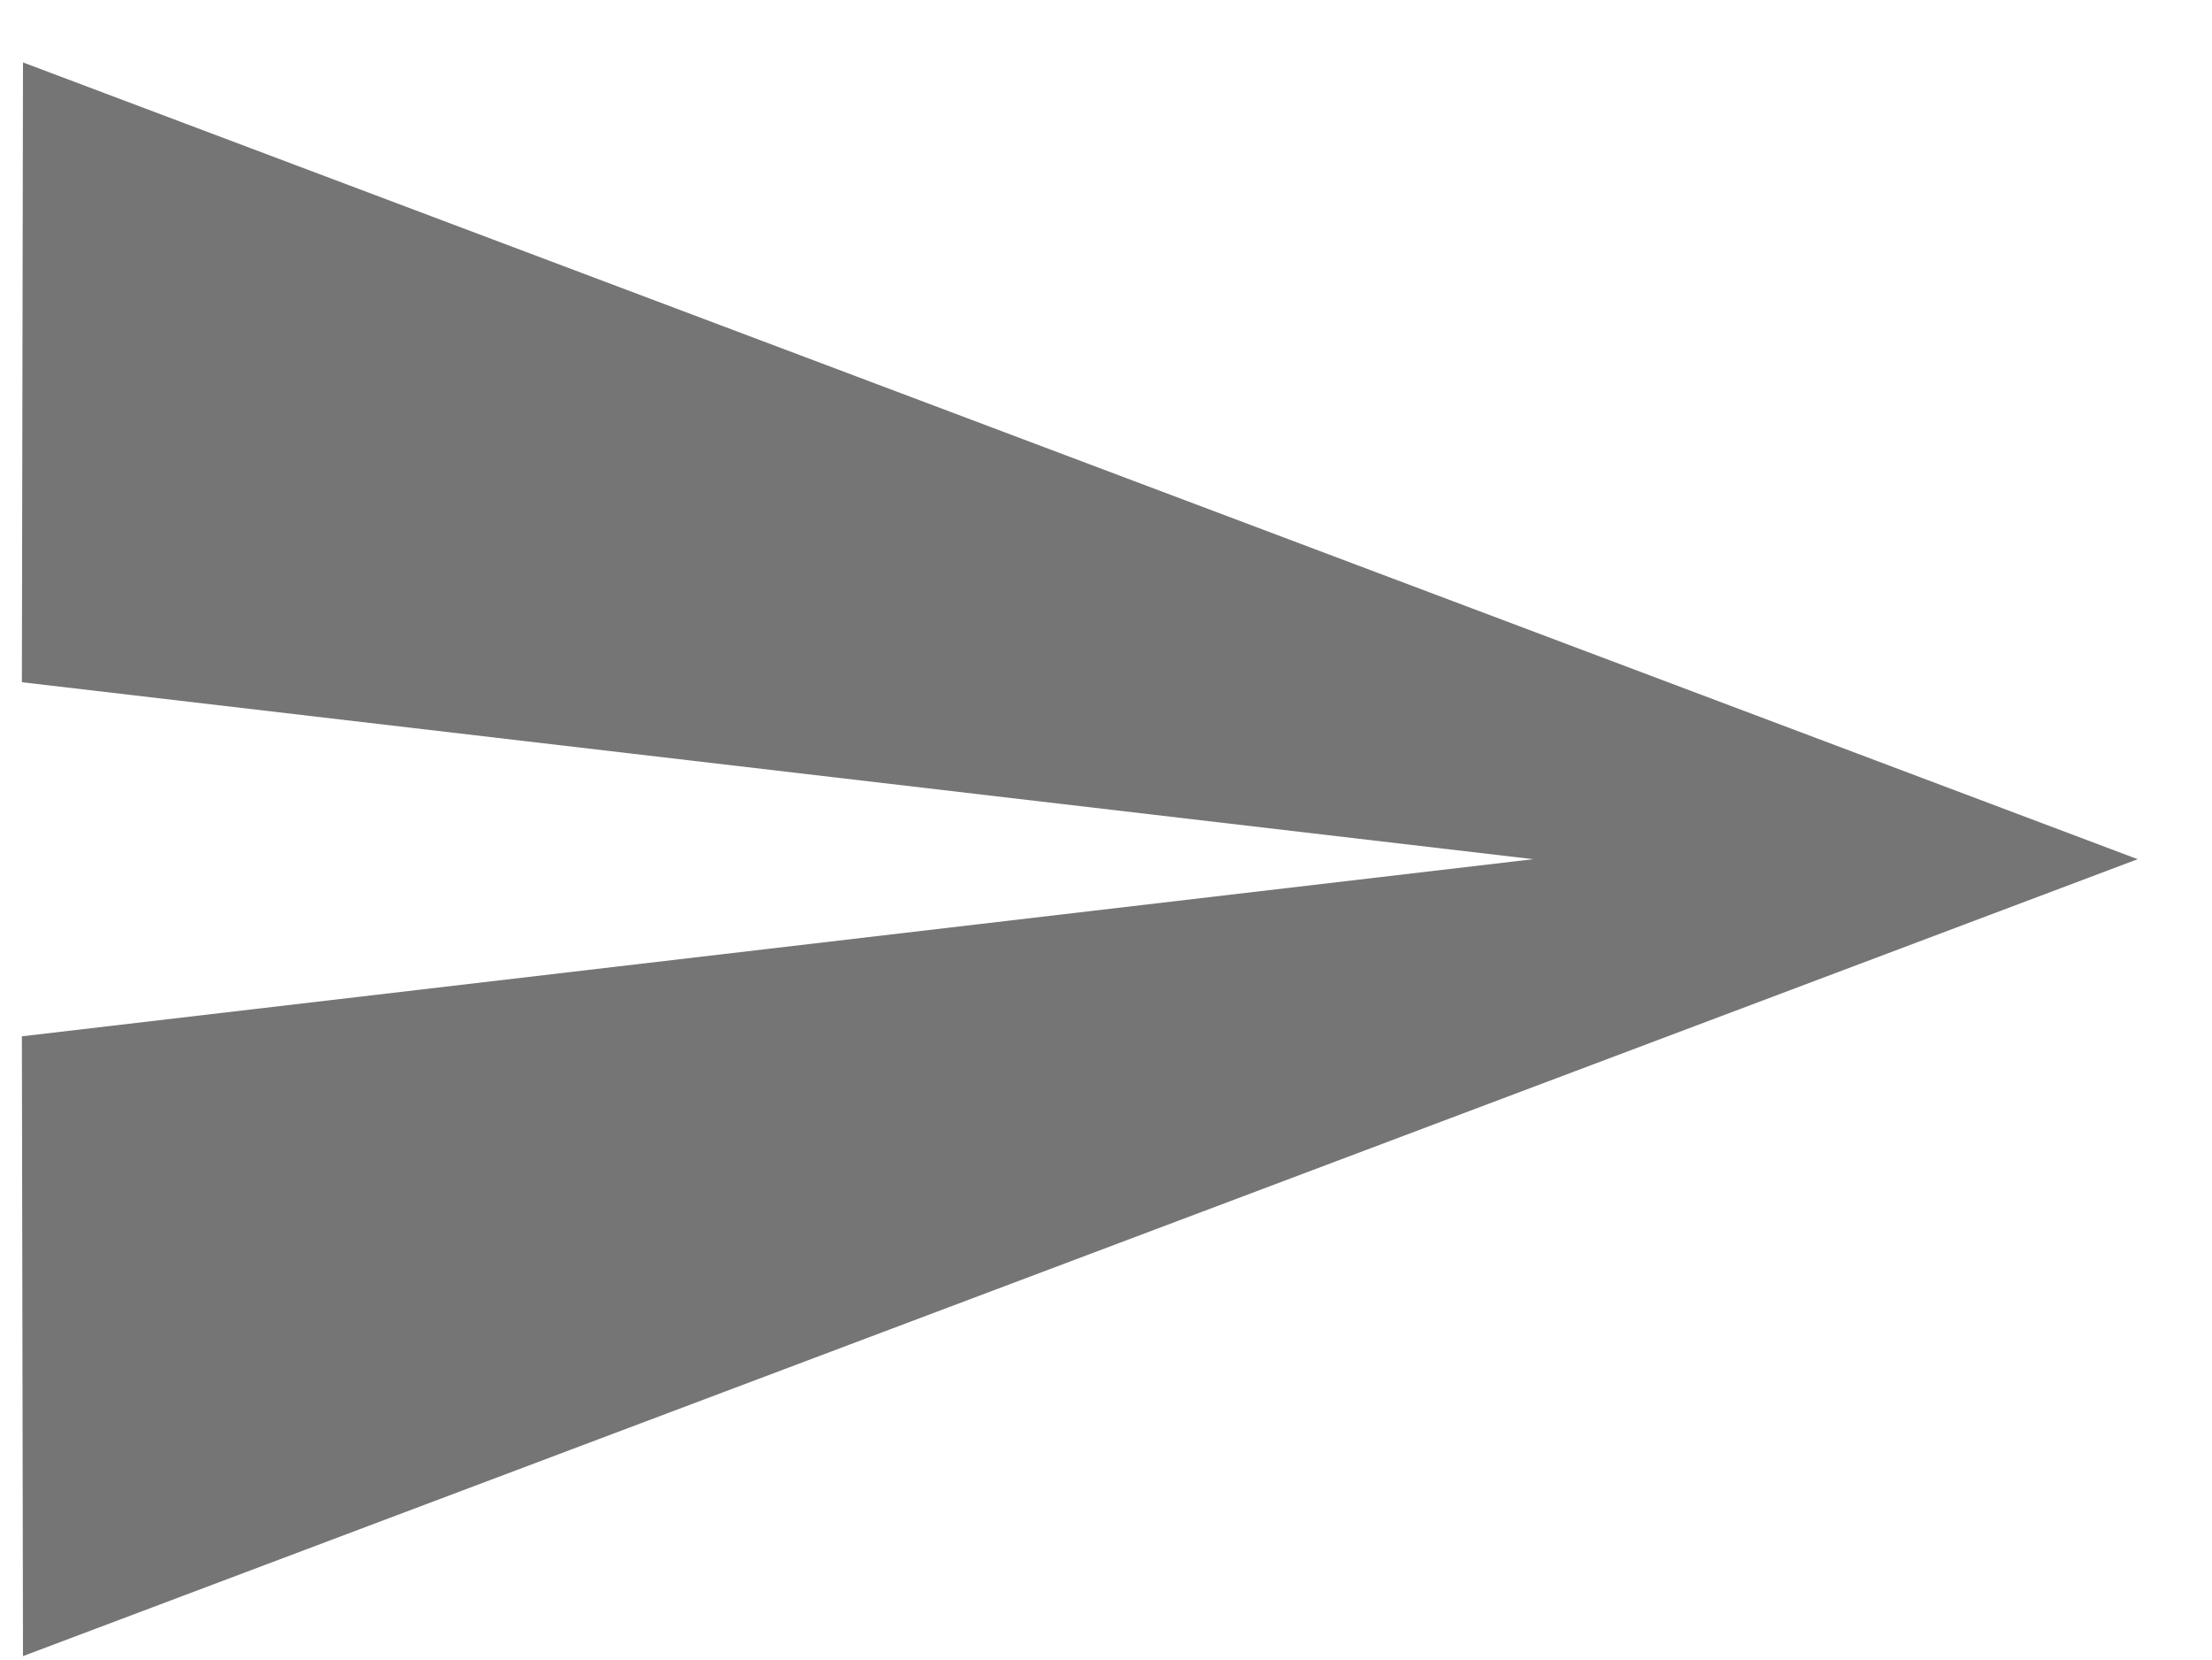
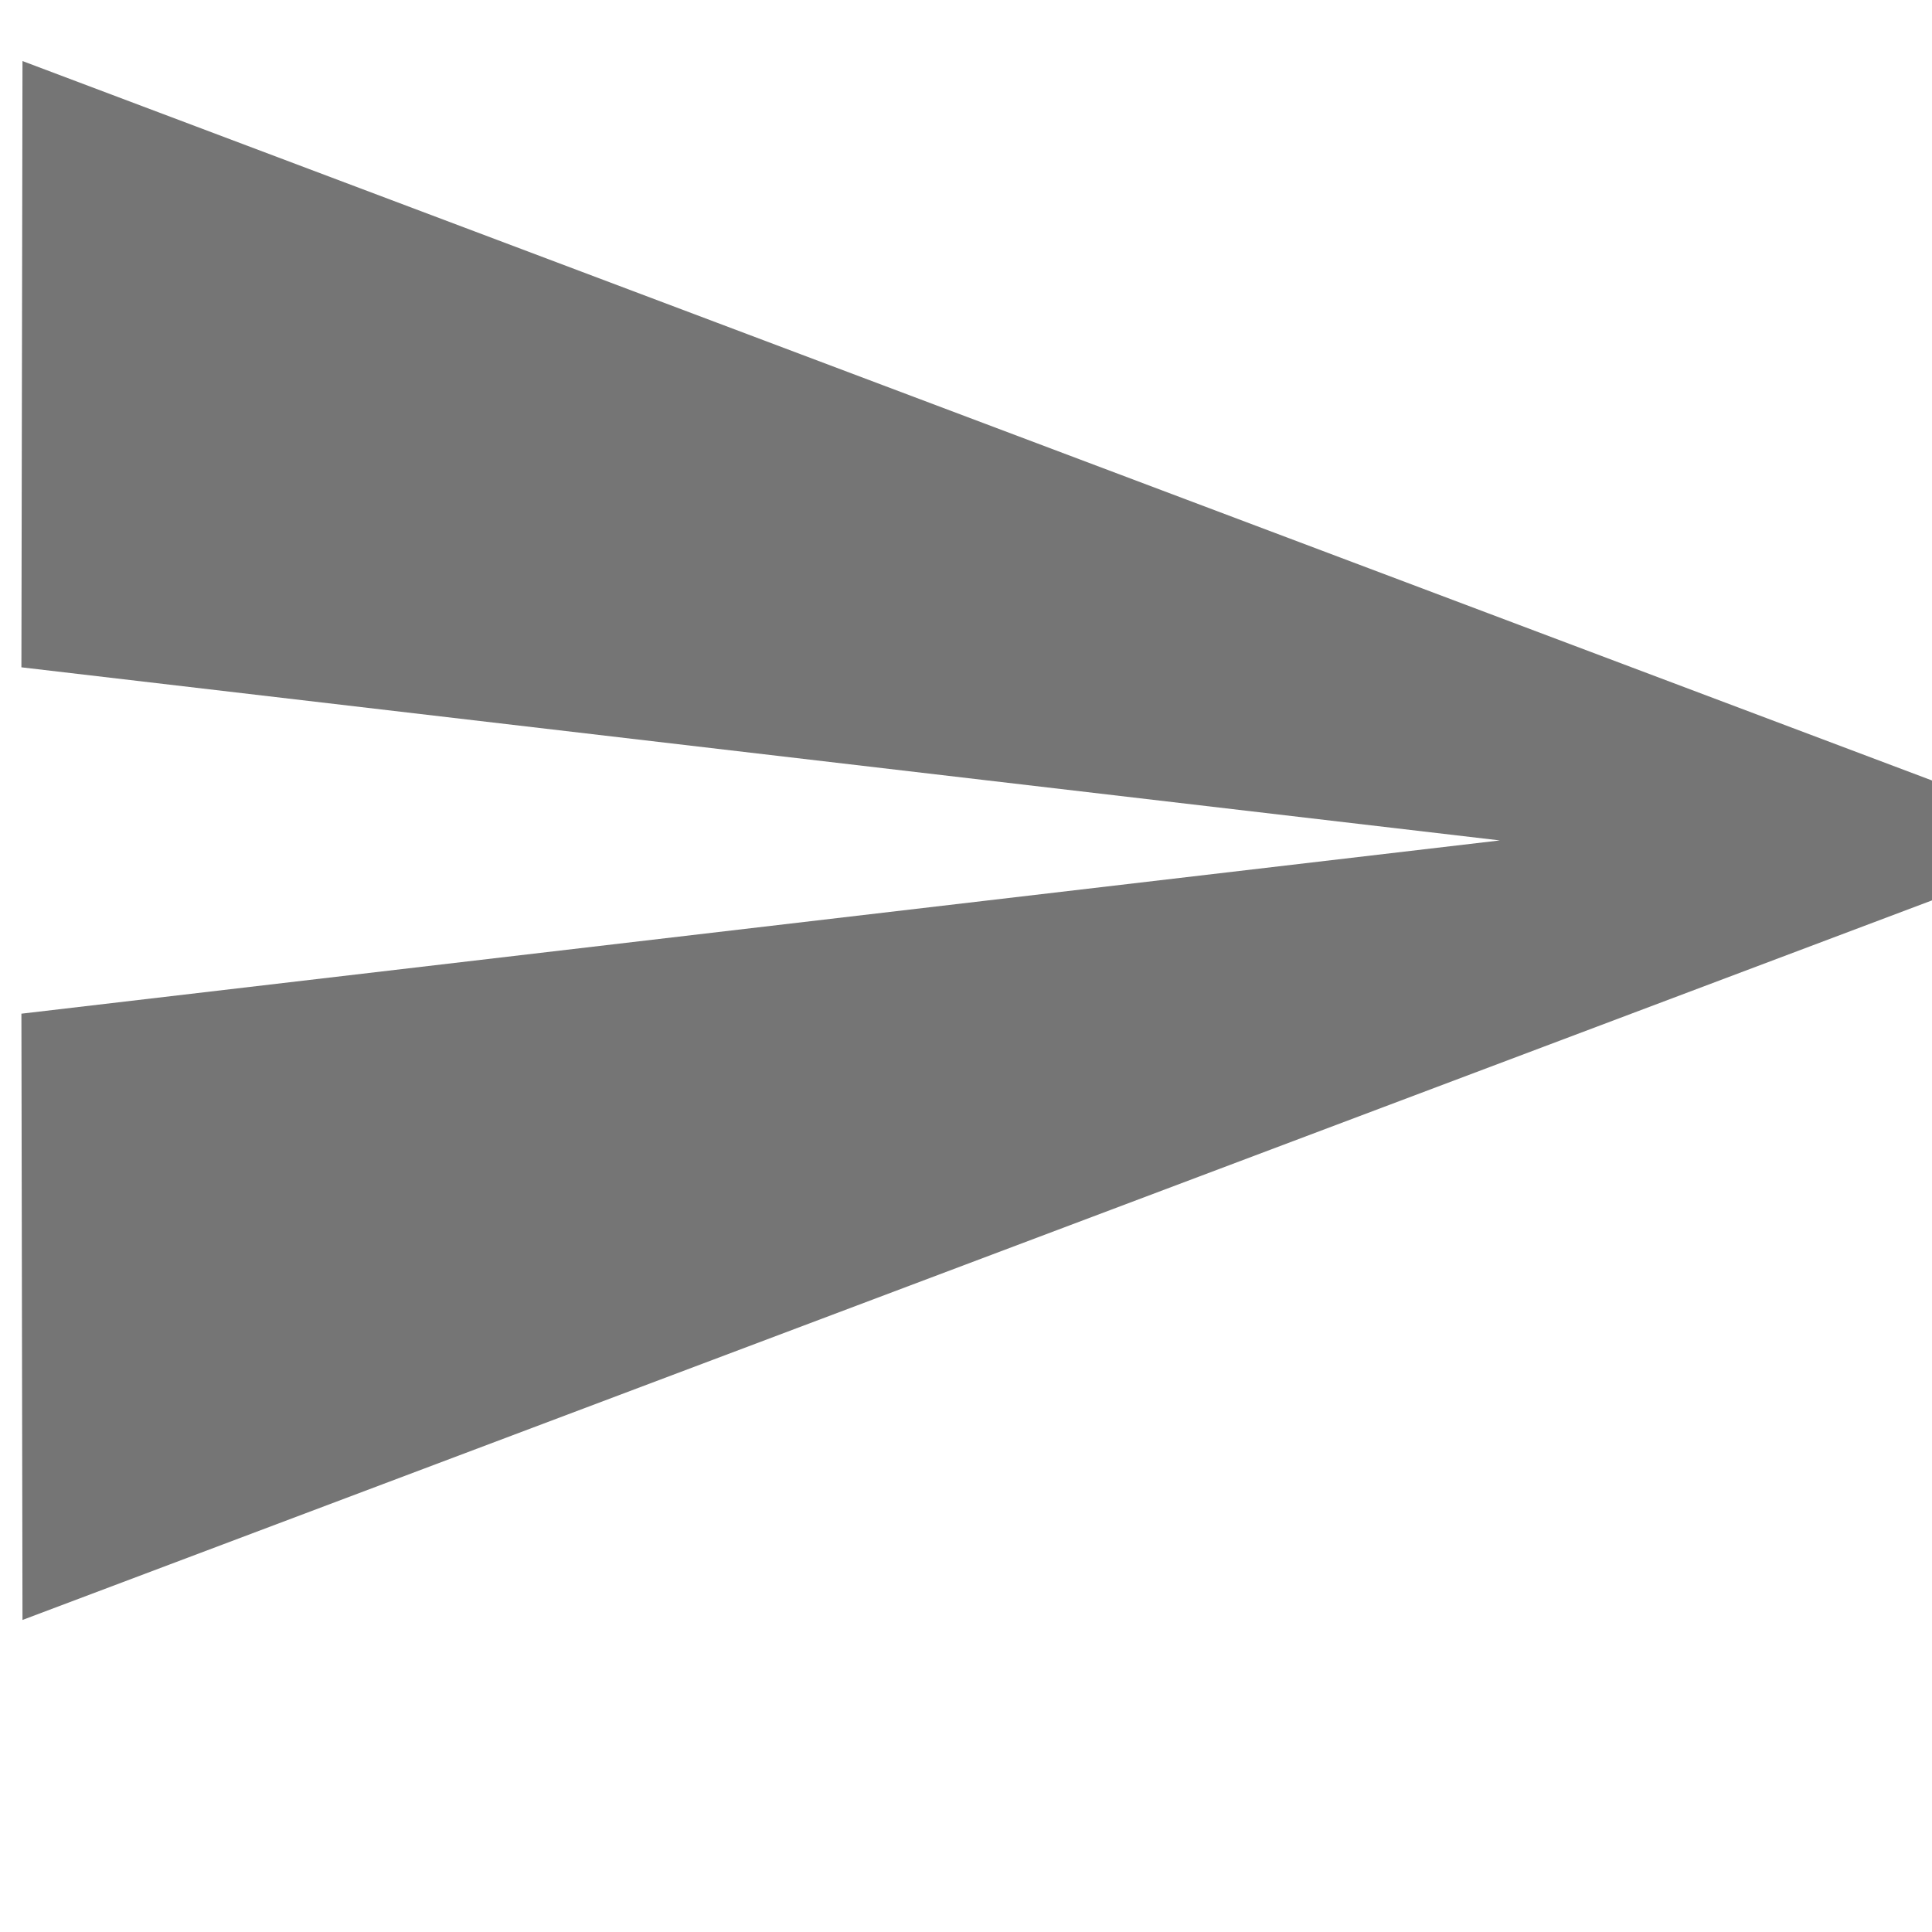
- <svg xmlns="http://www.w3.org/2000/svg" xmlns:xlink="http://www.w3.org/1999/xlink" width="28" height="21" viewBox="0 0 28 21" version="1.1">
+ <svg xmlns="http://www.w3.org/2000/svg" xmlns:xlink="http://www.w3.org/1999/xlink" width="25" height="25" viewBox="0 0 25 25" version="1.1">
  <g id="Canvas" transform="translate(-273 -1586)">
    <g id="MyPostsIcon" opacity="0.54">
      <use xlink:href="#path4_fill" transform="translate(273.277 1586.79)" />
    </g>
  </g>
  <defs>
    <path id="path4_fill" fill-rule="evenodd" d="M 0 7.845L 19.131 10.085L 0 12.327L 0.014 20.172L 26.782 10.085L 0.014 0L 0 7.845Z" />
  </defs>
</svg>
